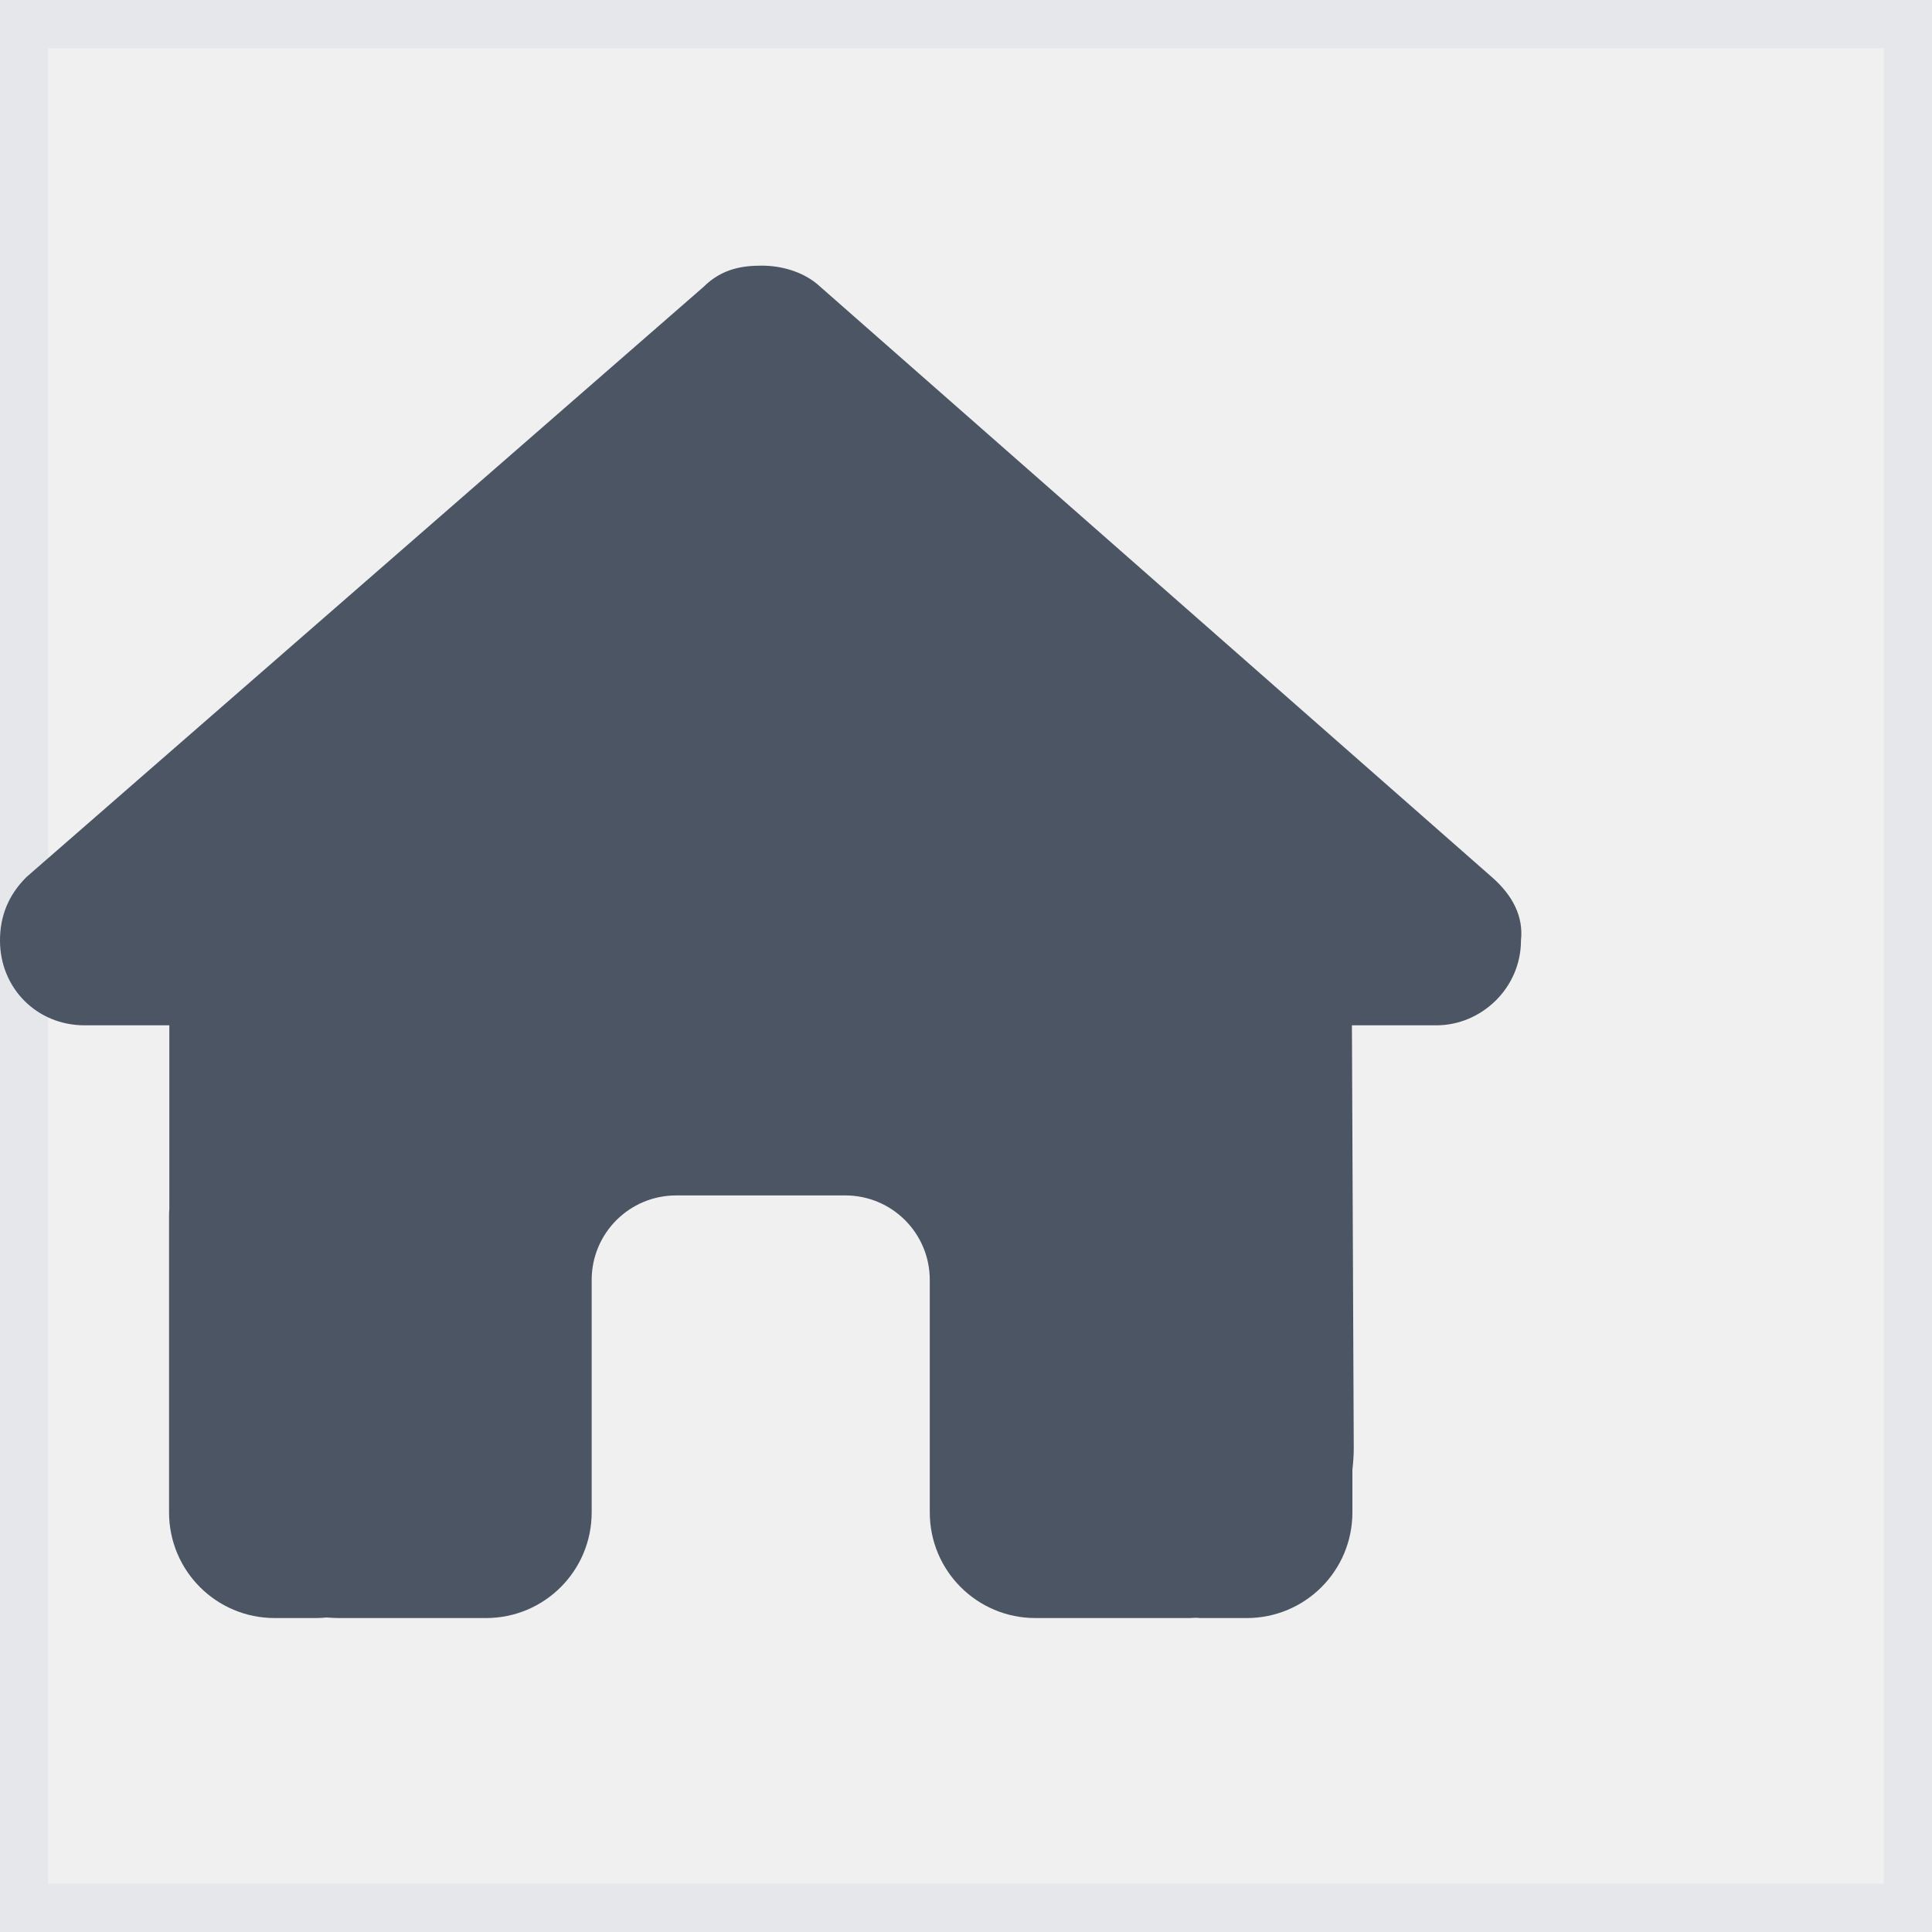
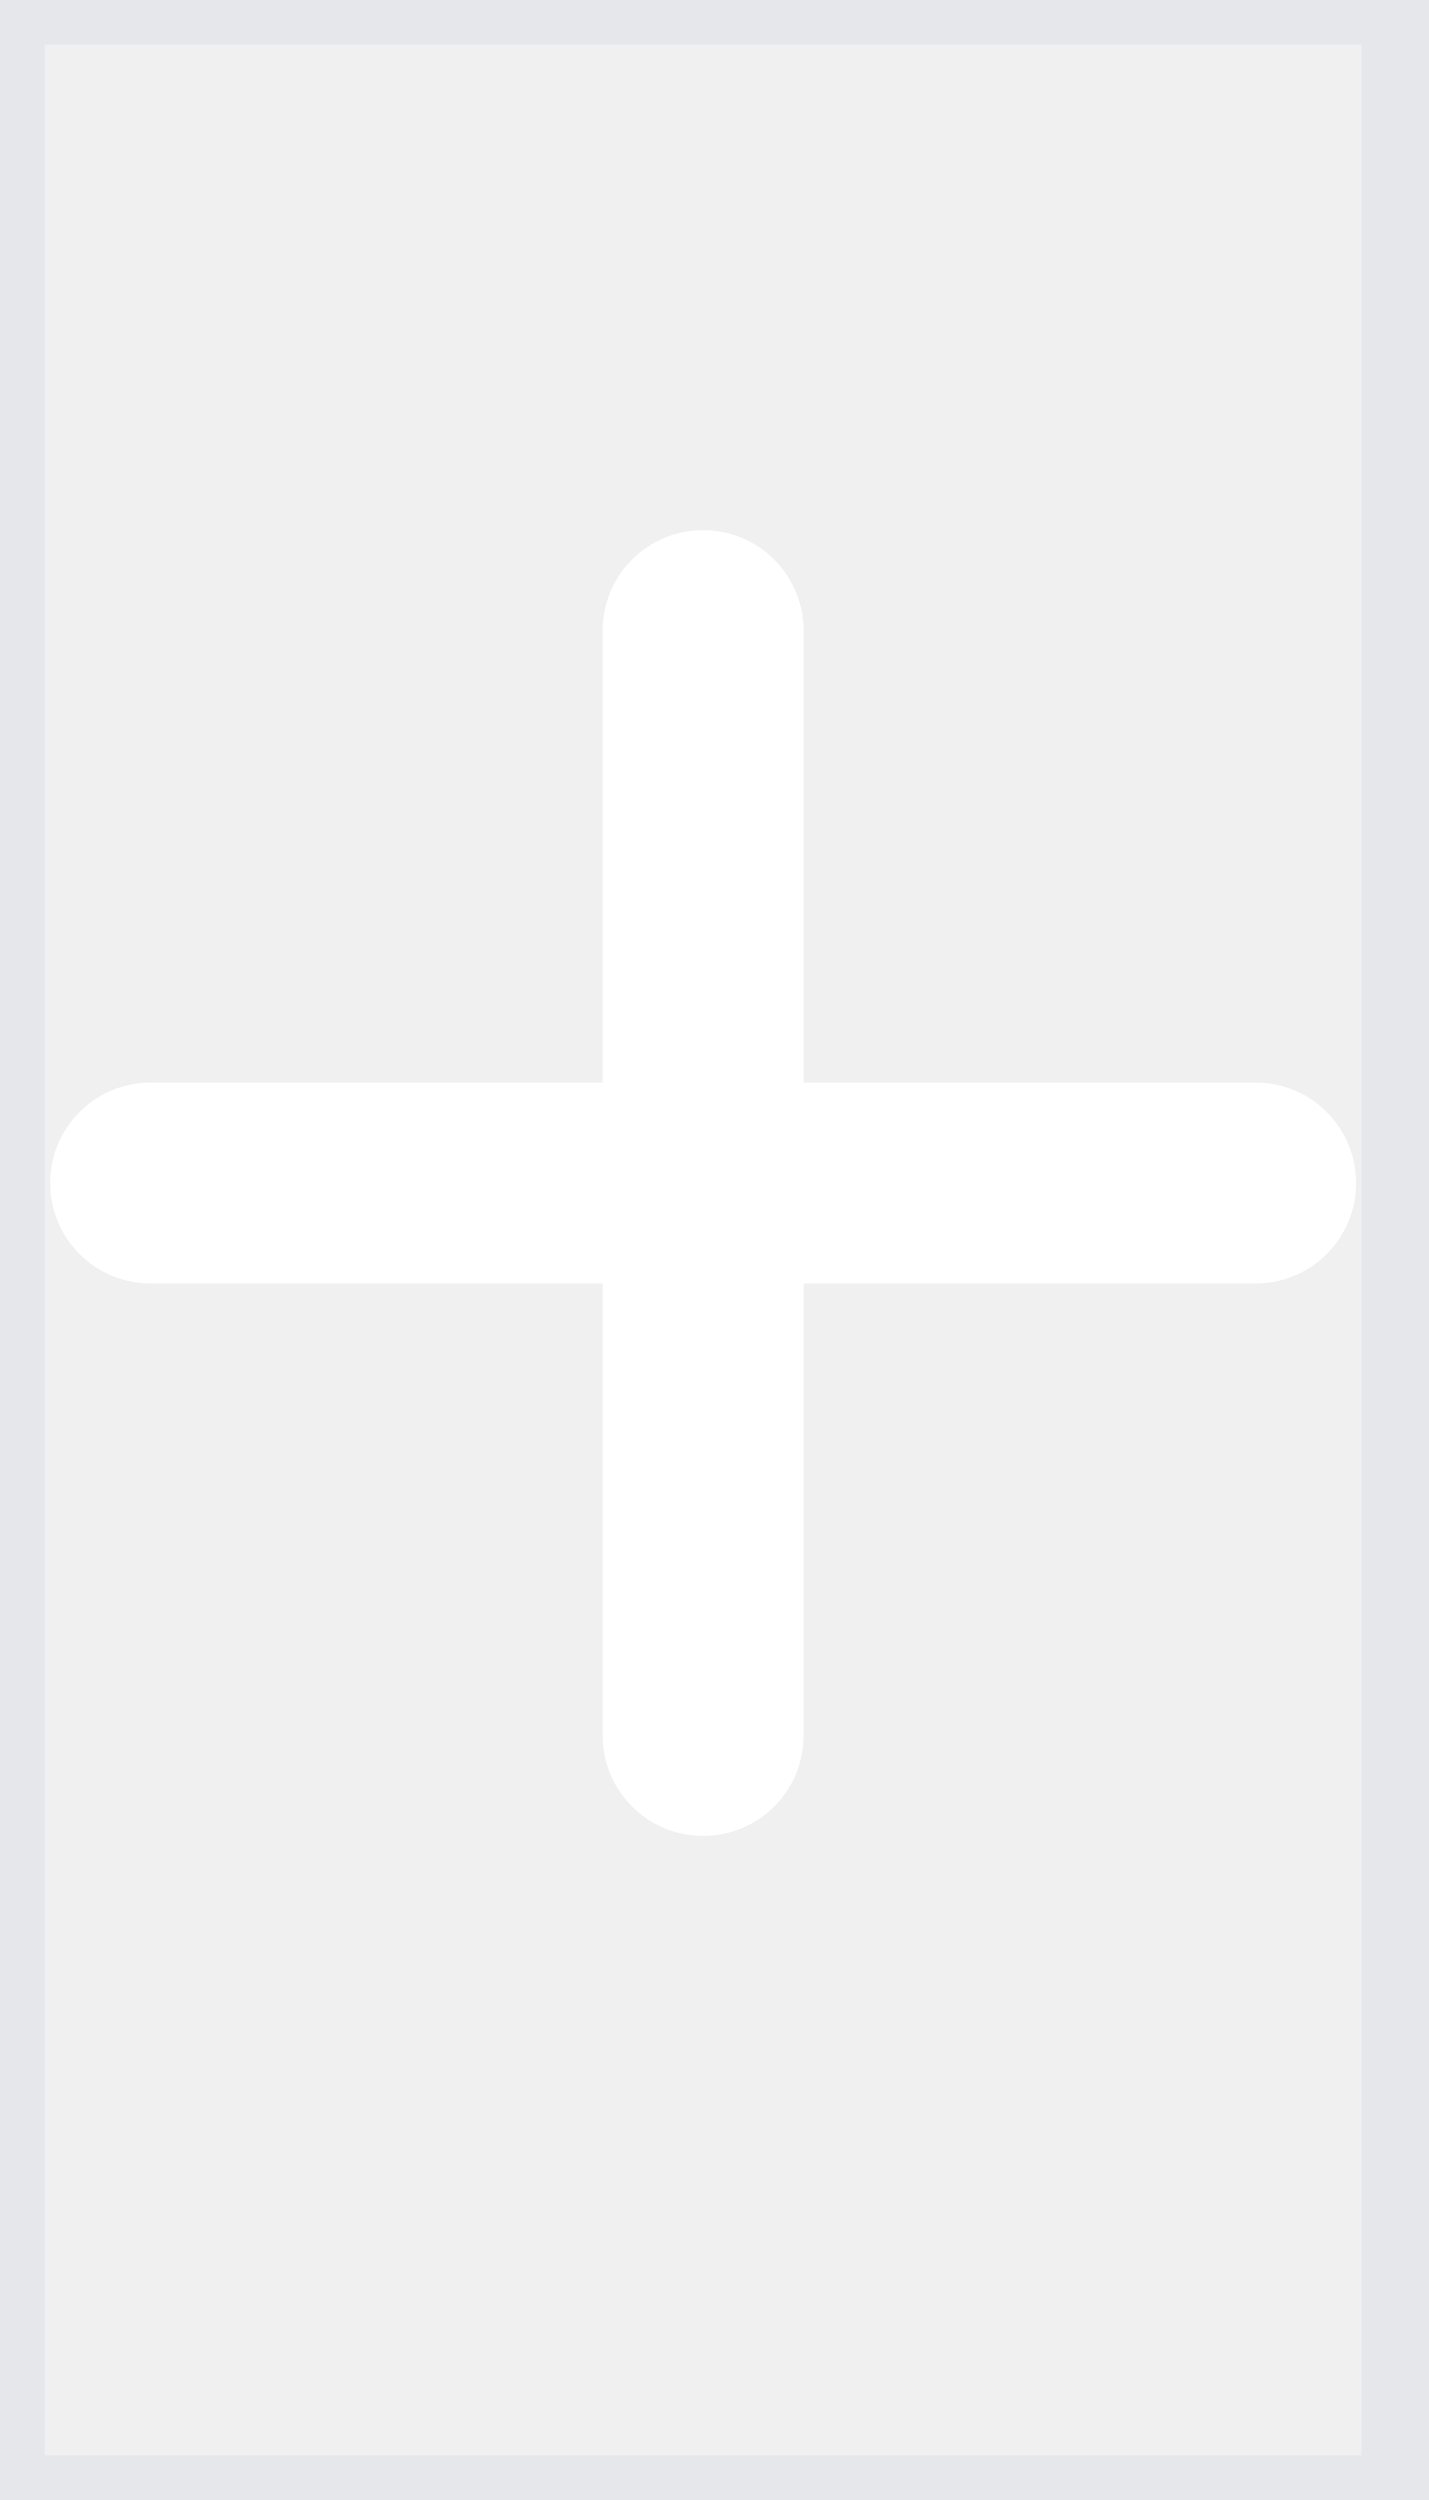
- <svg xmlns="http://www.w3.org/2000/svg" width="20" height="20" viewBox="0 0 20 20" fill="none">
-   <path d="M20 20H0V0H20V20Z" stroke="#E5E7EB" />
-   <g clip-path="url(#clip0_18_3666)">
-     <path d="M15.745 9.736C15.745 10.229 15.334 10.614 14.87 10.614H13.995L14.014 14.995C14.014 15.068 14.008 15.142 14 15.216V15.656C14 16.261 13.511 16.75 12.906 16.75H12.469C12.439 16.75 12.409 16.75 12.379 16.747C12.34 16.75 12.302 16.75 12.264 16.75H11.375H10.719C10.114 16.75 9.625 16.261 9.625 15.656V15V13.25C9.625 12.766 9.234 12.375 8.75 12.375H7C6.516 12.375 6.125 12.766 6.125 13.25V15V15.656C6.125 16.261 5.636 16.75 5.031 16.75H4.375H3.503C3.462 16.75 3.421 16.747 3.38 16.744C3.347 16.747 3.314 16.75 3.281 16.75H2.844C2.239 16.75 1.75 16.261 1.75 15.656V12.594C1.75 12.569 1.75 12.542 1.753 12.517V10.614H0.875C0.383 10.614 0 10.231 0 9.736C0 9.49 0.082 9.271 0.273 9.08L7.284 2.969C7.476 2.777 7.695 2.75 7.886 2.75C8.077 2.75 8.296 2.805 8.46 2.941L15.444 9.08C15.662 9.271 15.772 9.49 15.745 9.736Z" fill="#4B5563" />
+ <svg xmlns="http://www.w3.org/2000/svg" width="16" height="28" viewBox="0 0 16 28" fill="none">
+   <path d="M15.75 28H0V0H15.75V28Z" stroke="#E5E7EB" />
+   <g clip-path="url(#clip0_32_7974)">
+     <path d="M9 7.062C9 6.44 8.497 5.938 7.875 5.938C7.253 5.938 6.75 6.44 6.75 7.062V12.125H1.688C1.065 12.125 0.562 12.628 0.562 13.25C0.562 13.872 1.065 14.375 1.688 14.375H6.75V19.438C6.75 20.06 7.253 20.562 7.875 20.562C8.497 20.562 9 20.06 9 19.438V14.375H14.062C14.685 14.375 15.188 13.872 15.188 13.25C15.188 12.628 14.685 12.125 14.062 12.125H9V7.062Z" fill="white" />
  </g>
  <defs>
-     <clipPath id="clip0_18_3666">
-       <path d="M0 2.75H15.75V16.75H0V2.75Z" fill="white" />
+     <clipPath id="clip0_32_7974">
+       <path d="M0 4.25H15.75V22.25H0V4.25Z" fill="white" />
    </clipPath>
  </defs>
</svg>
